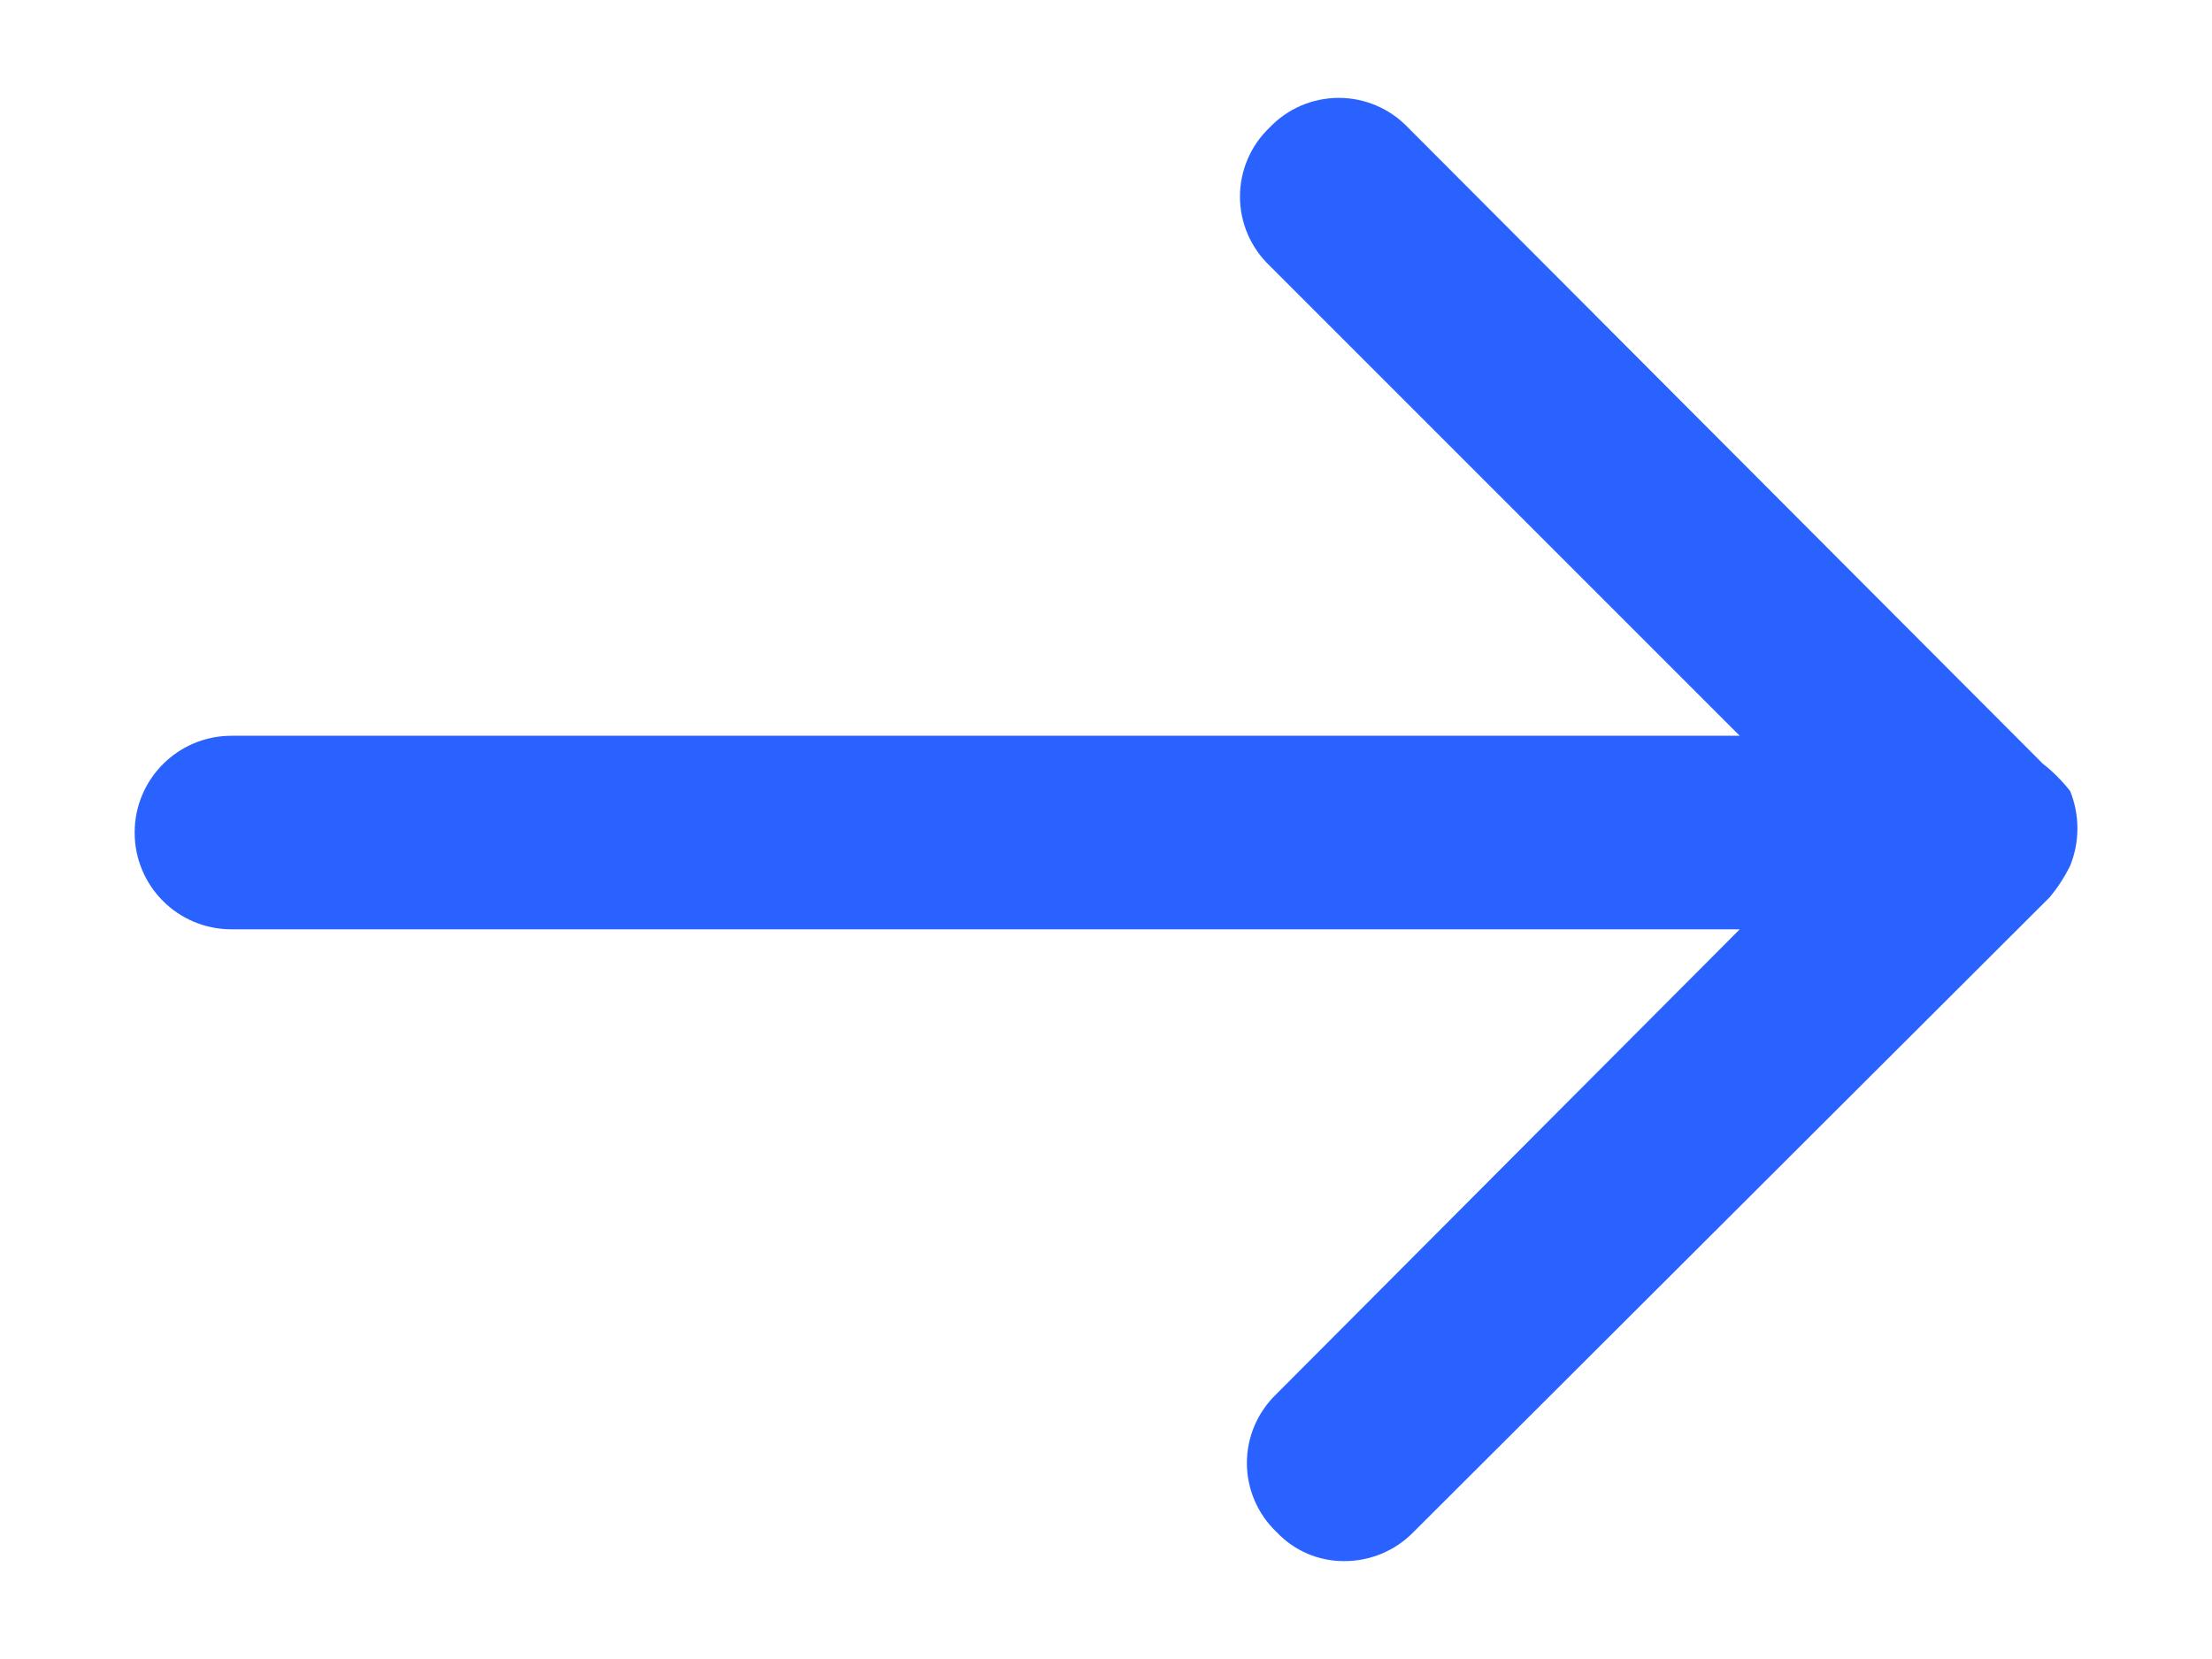
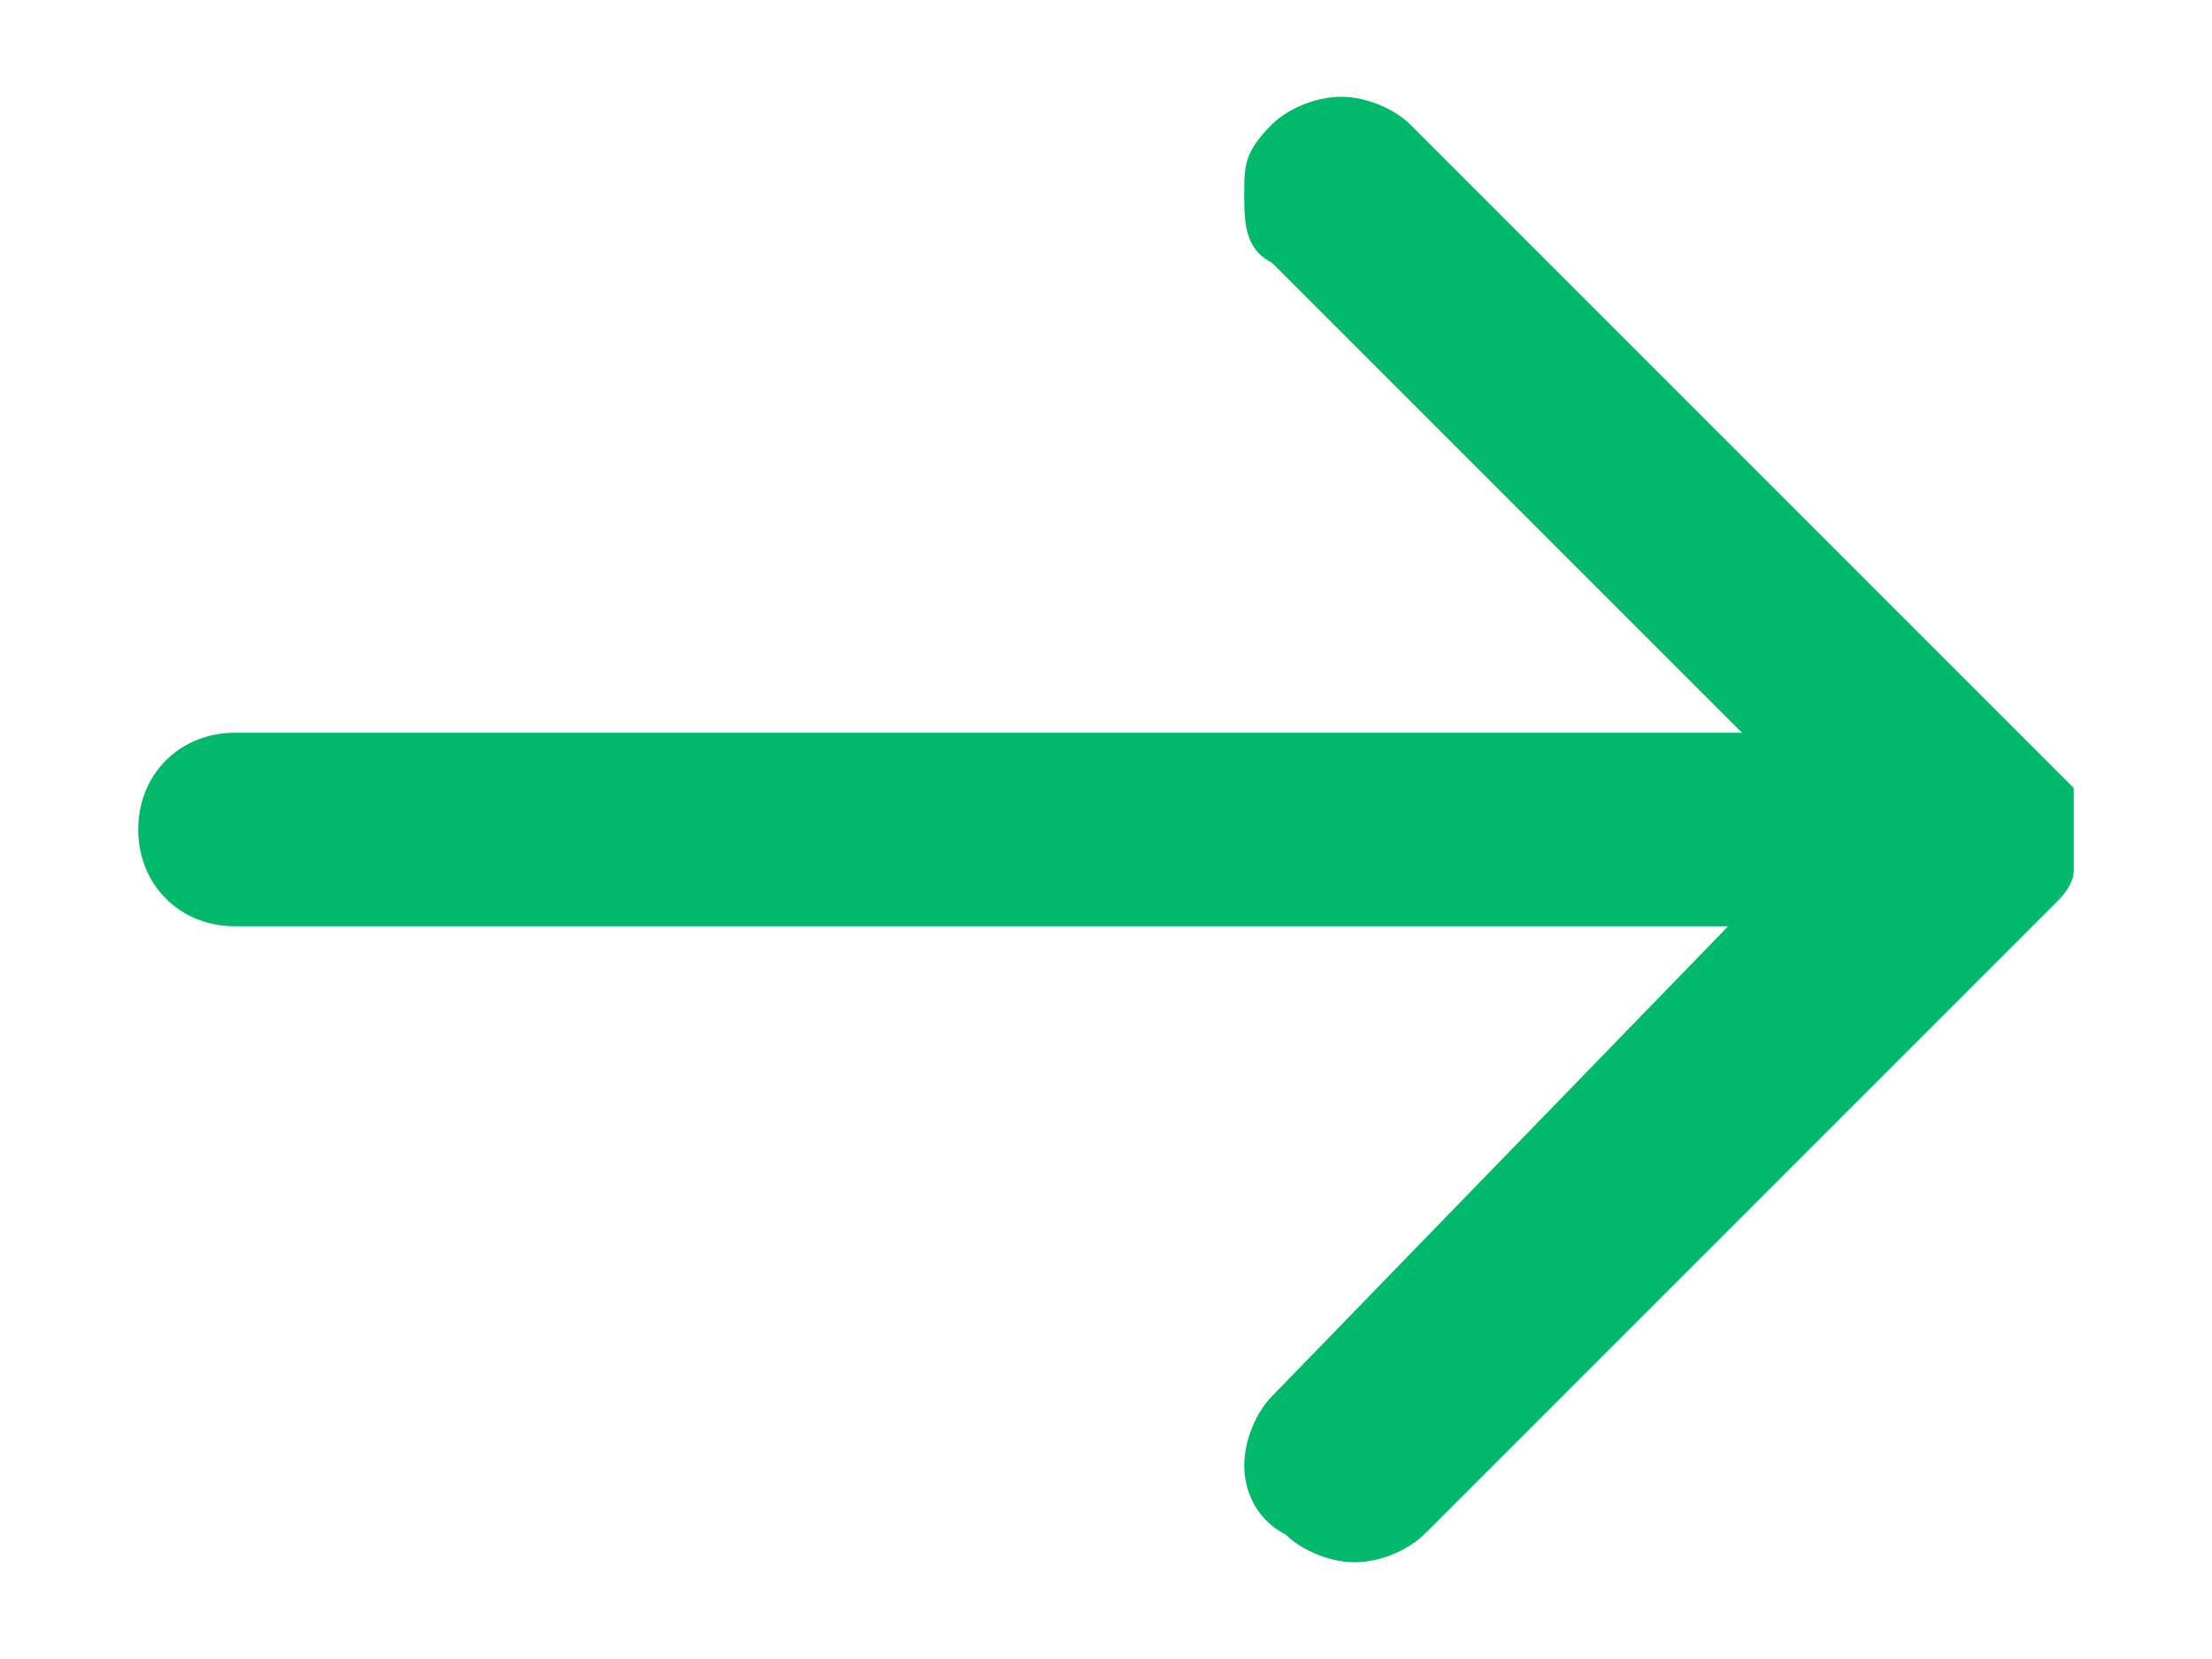
- <svg xmlns="http://www.w3.org/2000/svg" width="16" height="12" viewBox="0 0 16 12" fill="none">
-   <path d="M1.674 5.322H12.584L9.184 1.922C9.047 1.792 8.969 1.611 8.969 1.422C8.969 1.233 9.047 1.052 9.184 0.922C9.314 0.785 9.495 0.708 9.684 0.708C9.873 0.708 10.053 0.785 10.184 0.922L14.774 5.522C14.848 5.58 14.916 5.648 14.974 5.722C15.044 5.895 15.044 6.089 14.974 6.262C14.933 6.345 14.883 6.422 14.824 6.492L10.224 11.082C10.092 11.217 9.912 11.292 9.724 11.292C9.538 11.293 9.361 11.217 9.234 11.082C9.097 10.952 9.019 10.771 9.019 10.582C9.019 10.393 9.097 10.213 9.234 10.082L12.584 6.722H1.674C1.287 6.722 0.974 6.409 0.974 6.022C0.974 5.636 1.287 5.322 1.674 5.322Z" fill="#2962FF" />
+ <svg xmlns="http://www.w3.org/2000/svg" version="1.1" id="Layer_1" x="0px" y="0px" viewBox="0 0 16 12" style="enable-background:new 0 0 16 12;" xml:space="preserve">
+   <style type="text/css">
+ 	.st0{fill:#00B96B;}
+ </style>
+   <path class="st0" d="M1.7,5.3h10.9L9.2,1.9C9,1.8,9,1.6,9,1.4S9,1.1,9.2,0.9c0.1-0.1,0.3-0.2,0.5-0.2s0.4,0.1,0.5,0.2l4.6,4.6  c0.1,0.1,0.1,0.1,0.2,0.2C15,5.9,15,6.1,15,6.3c0,0.1-0.1,0.2-0.1,0.2l-4.6,4.6c-0.1,0.1-0.3,0.2-0.5,0.2c-0.2,0-0.4-0.1-0.5-0.2  C9.1,11,9,10.8,9,10.6s0.1-0.4,0.2-0.5l3.3-3.4H1.7C1.3,6.7,1,6.4,1,6S1.3,5.3,1.7,5.3z" />
</svg>
